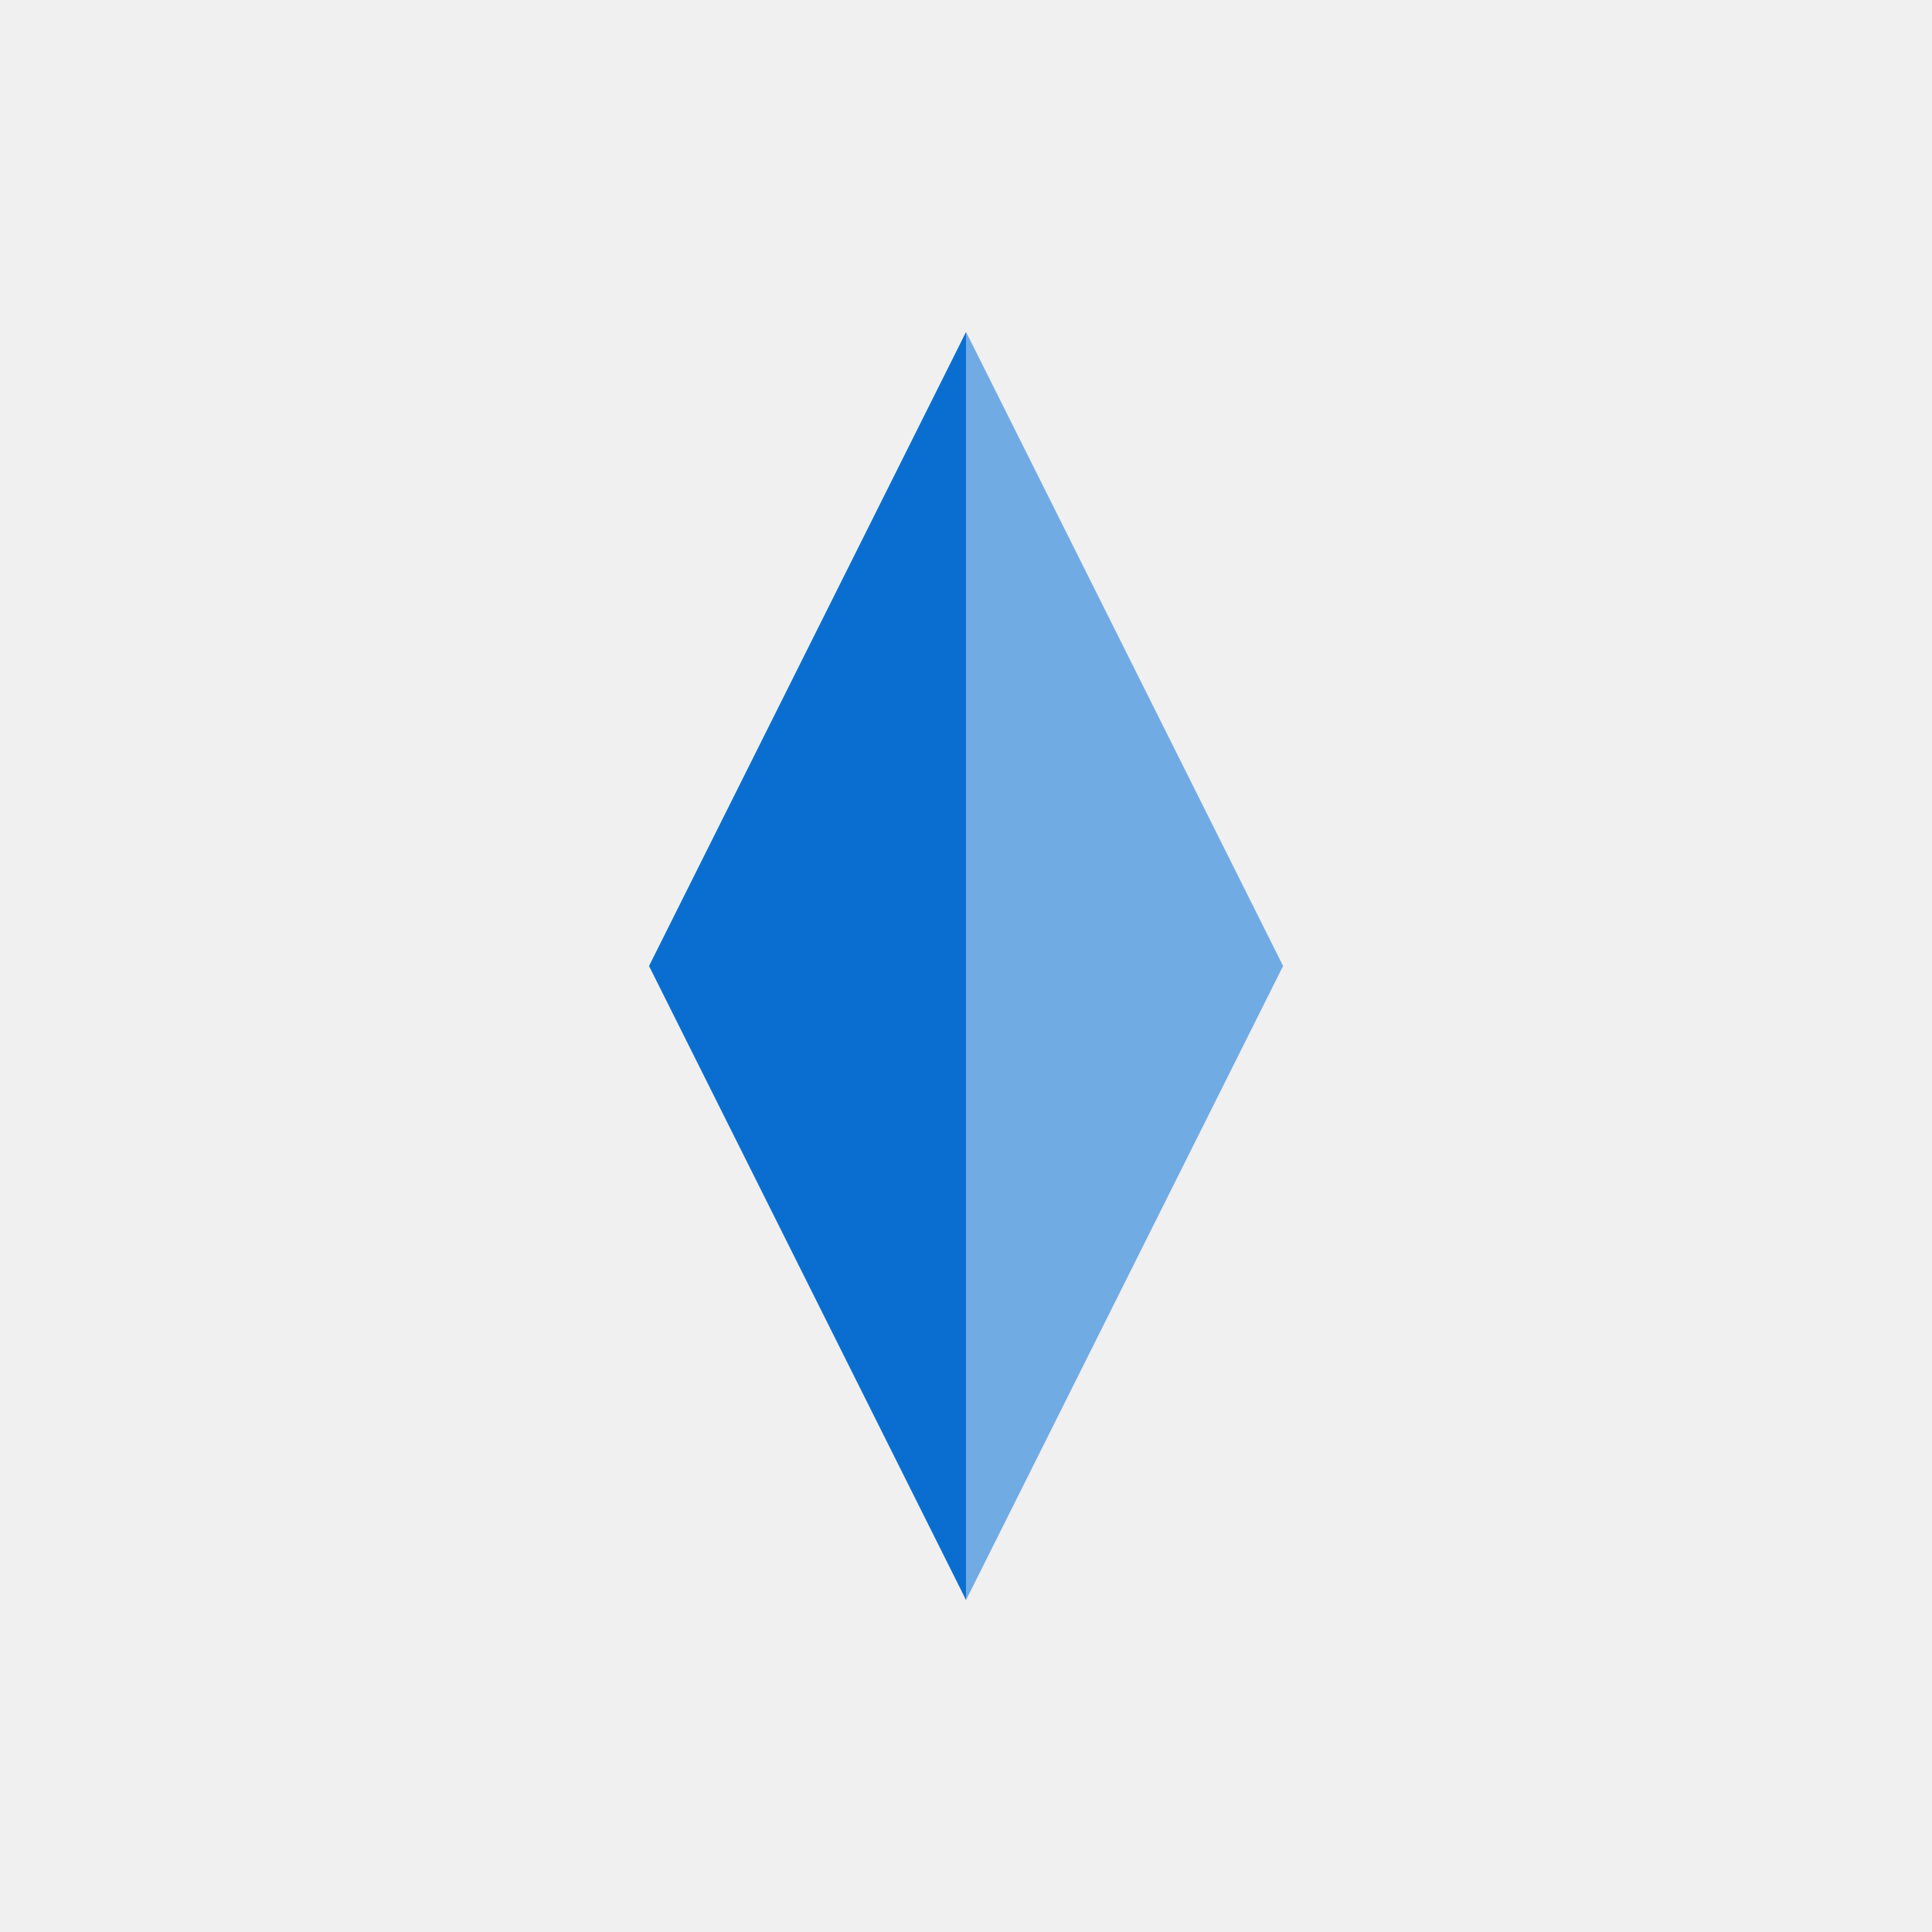
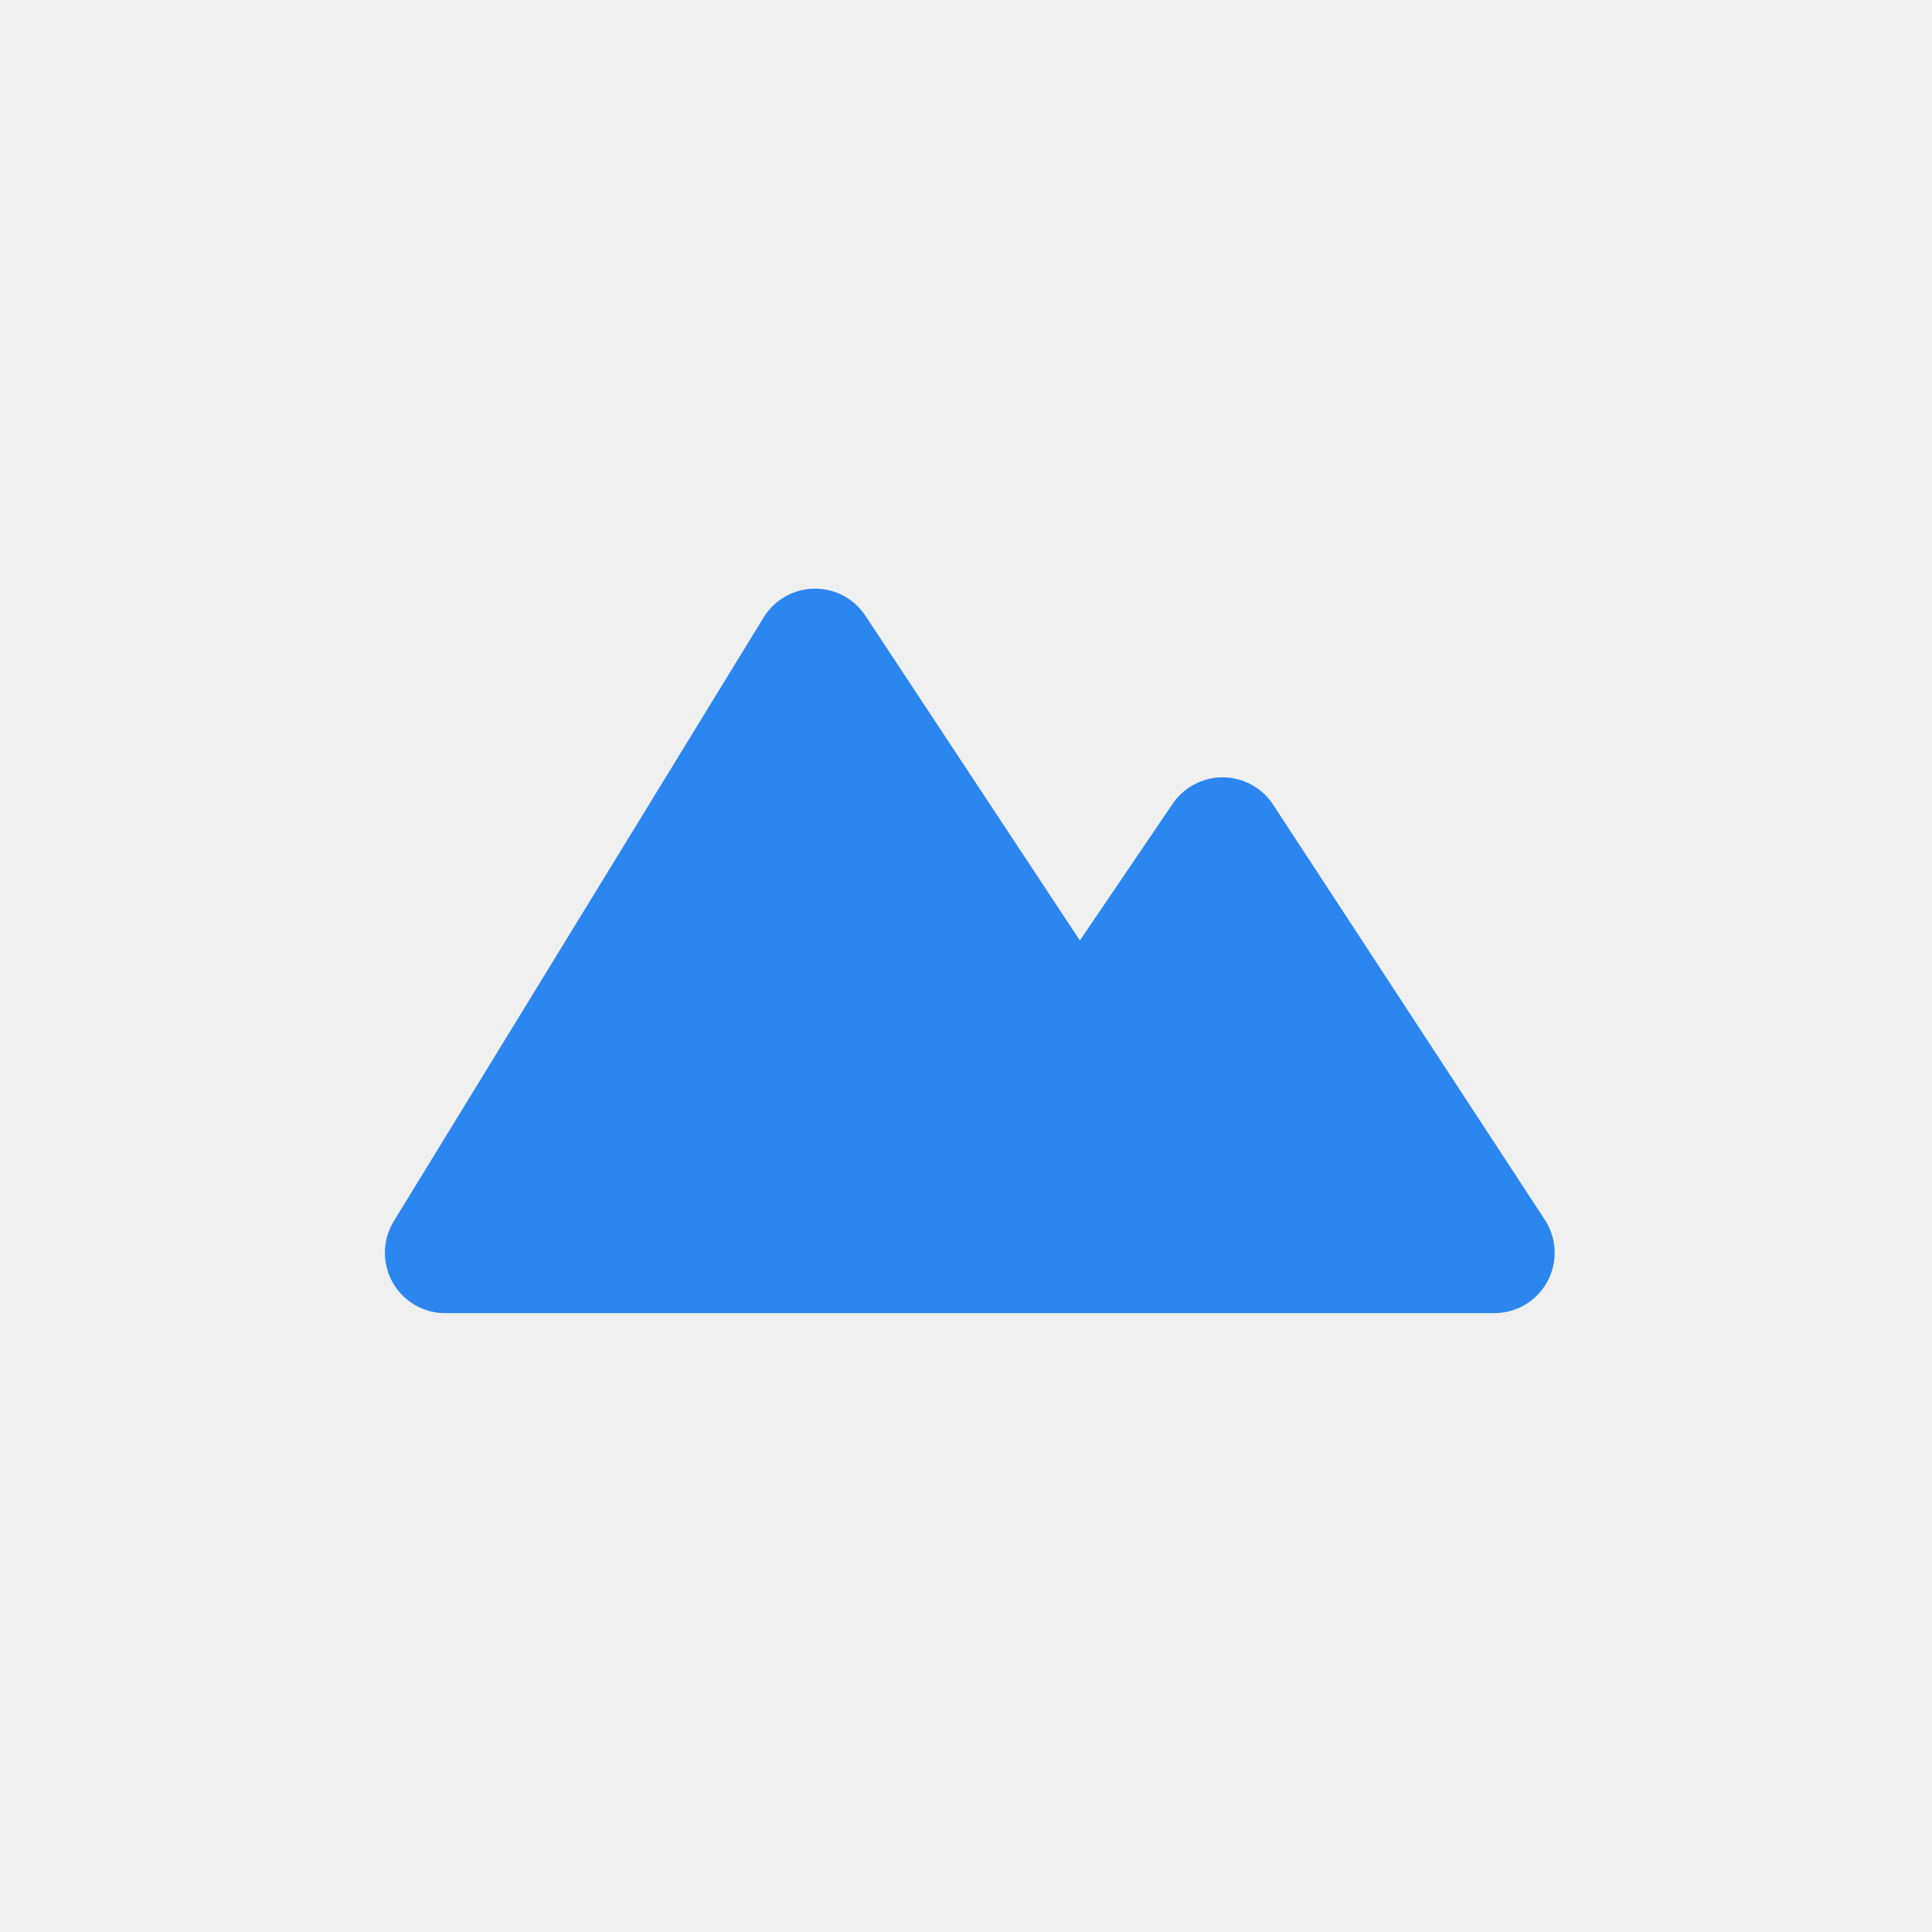
<svg xmlns="http://www.w3.org/2000/svg" viewBox="0 0 512 512" role="img" aria-label="ATLAS">
-   <path d="M256 88 L340 256 L256 424 L172 256 Z" fill="#0a6ed1" />
-   <path d="M256 88 L340 256 L256 424 Z" fill="#ffffff" opacity="0.42" />
+   <path d="M118 332 L216 172 L286 278 L324 222 L396 332 Z" fill="#2b86f0" stroke="#2b86f0" stroke-width="32" stroke-linejoin="round" />
</svg>
